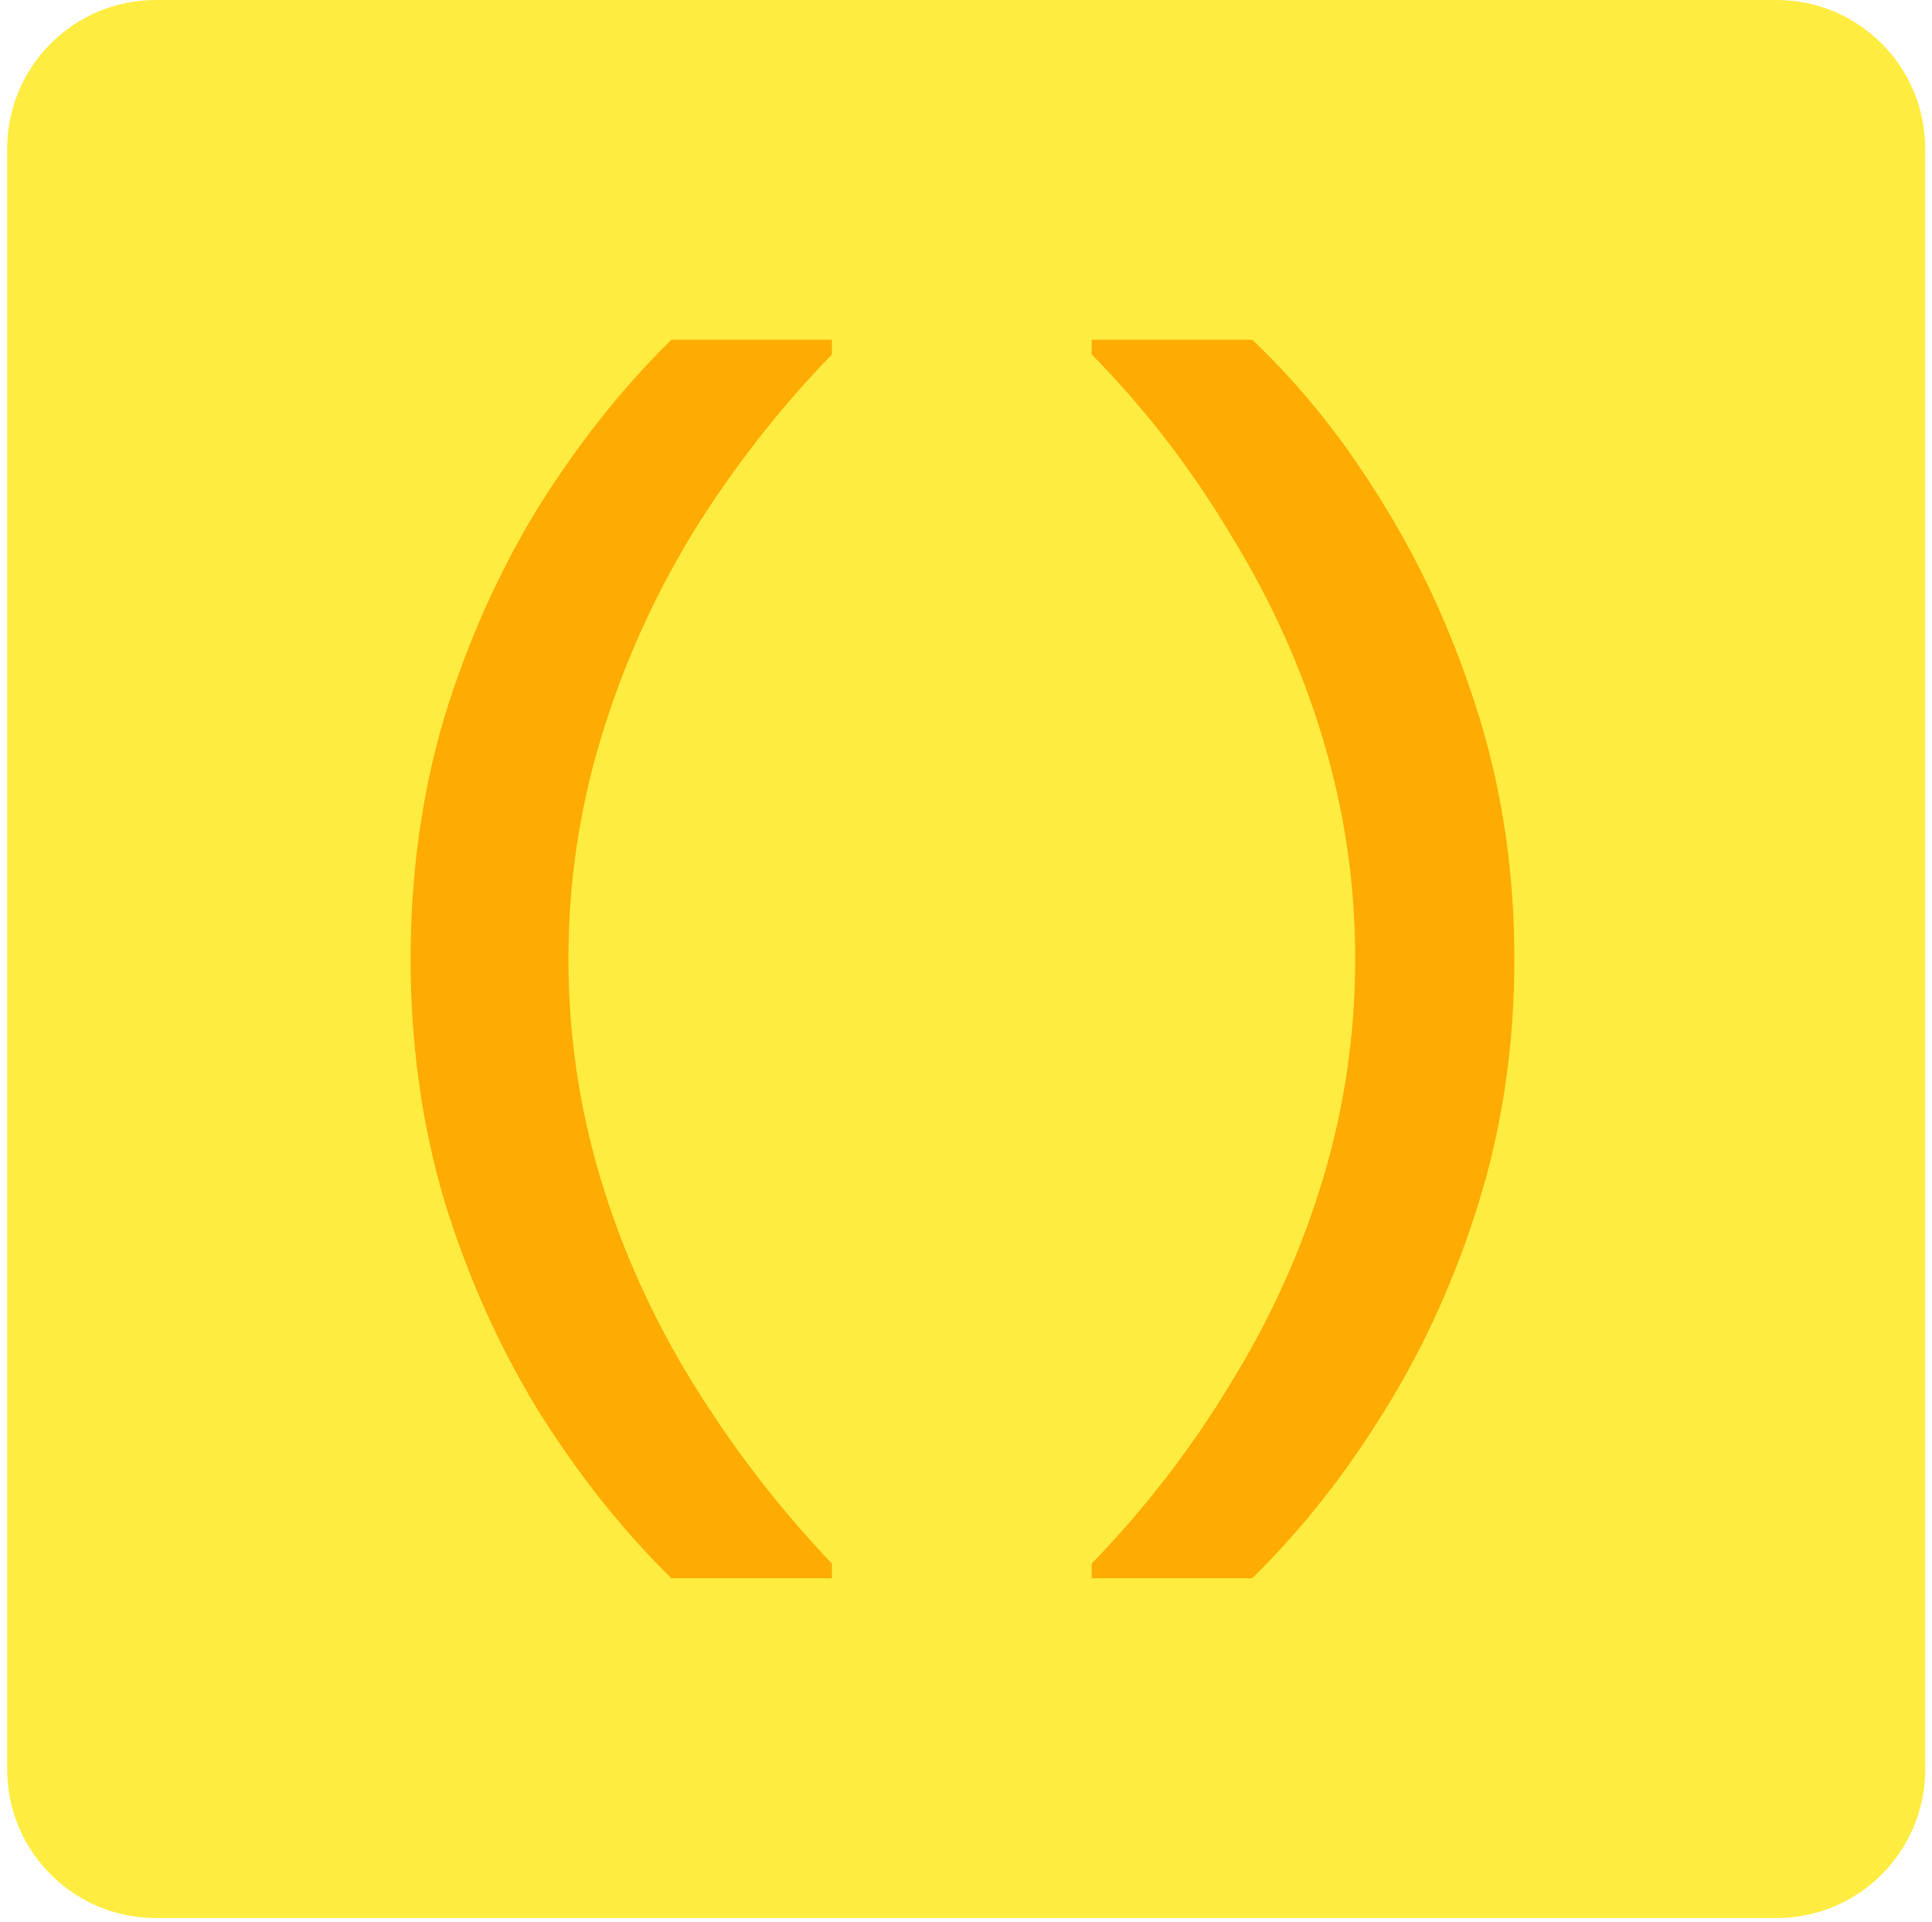
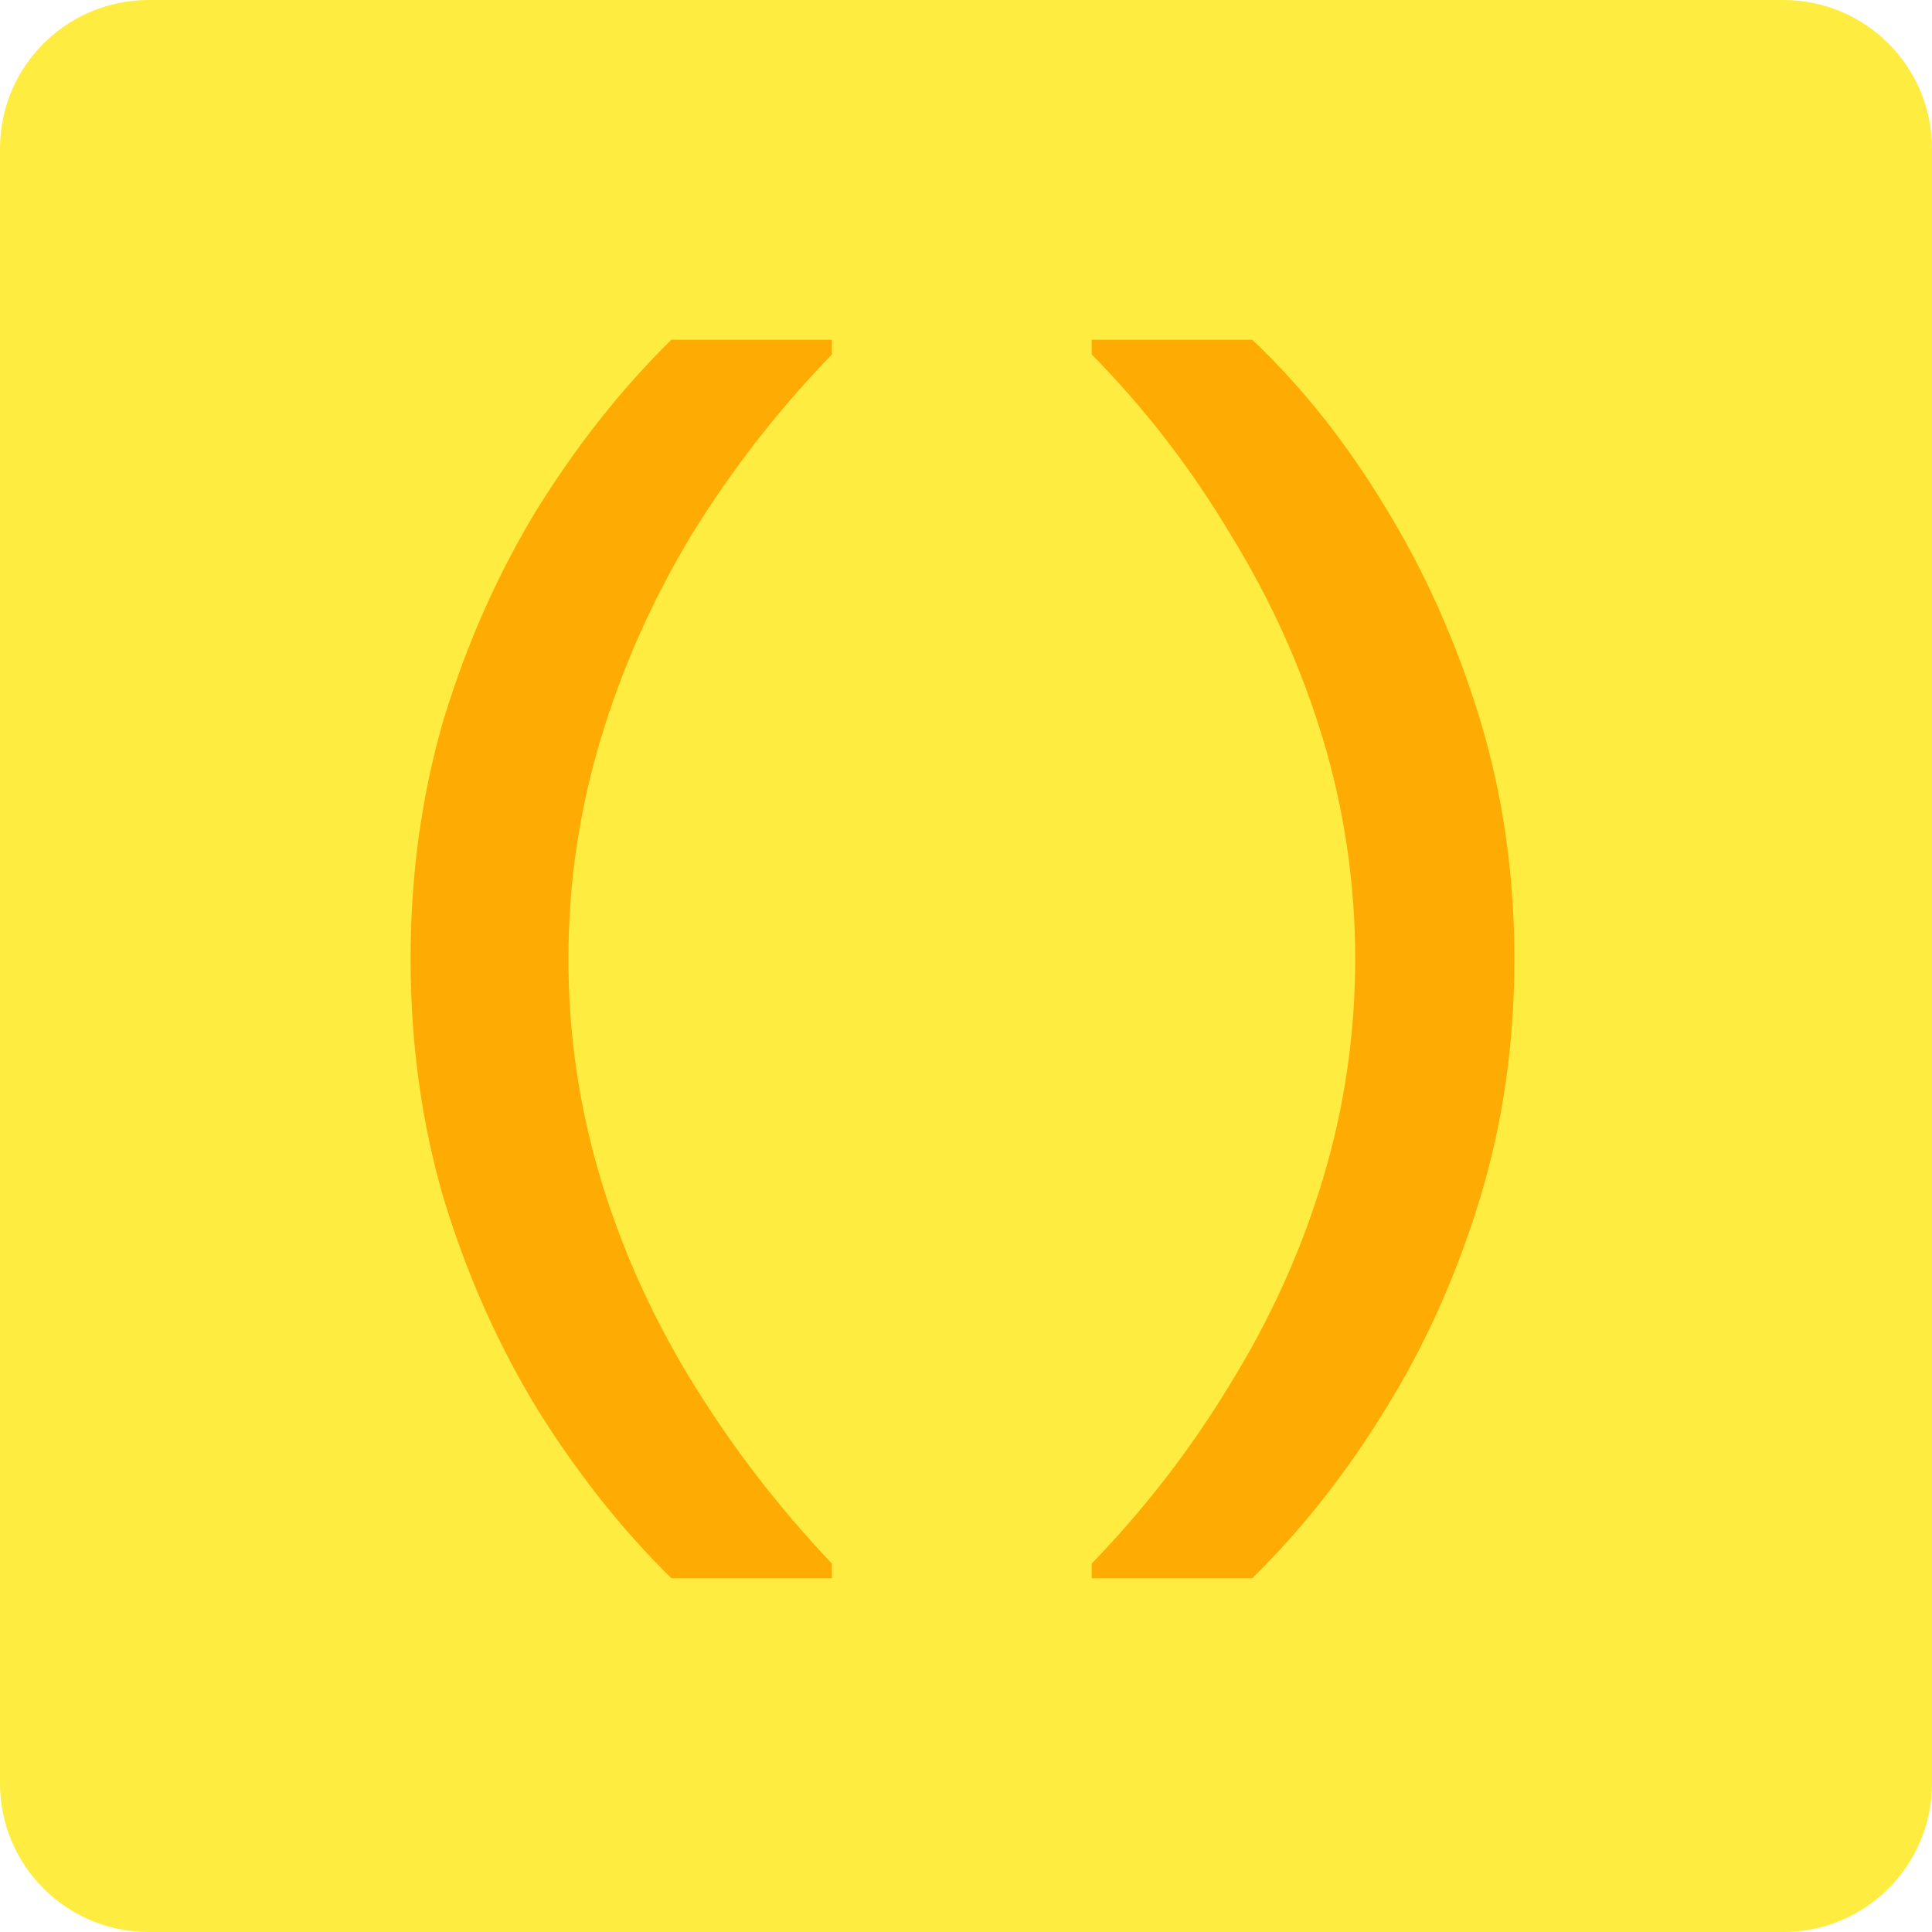
- <svg xmlns="http://www.w3.org/2000/svg" width="182" height="181" viewBox="0 0 182 181" fill="none">
-   <rect x="0.679" width="180.679" height="180.679" rx="14" fill="#FFEC40" />
+ <svg xmlns="http://www.w3.org/2000/svg" width="182" height="182" viewBox="0 0 182 182" fill="none">
+   <rect width="182" height="182" rx="14" fill="#FFEC40" />
  <path d="M63.249 148.677C58.629 144.141 54.429 138.849 50.649 132.801C46.953 126.753 44.013 120.159 41.829 113.019C39.729 105.879 38.679 98.319 38.679 90.339C38.679 82.359 39.729 74.799 41.829 67.659C44.013 60.519 46.953 53.925 50.649 47.877C54.429 41.829 58.629 36.537 63.249 32.001H78.369V33.387C73.329 38.595 68.919 44.265 65.139 50.397C61.443 56.529 58.587 62.955 56.571 69.675C54.555 76.395 53.547 83.283 53.547 90.339C53.547 97.395 54.555 104.283 56.571 111.003C58.587 117.723 61.485 124.149 65.265 130.281C69.045 136.413 73.413 142.083 78.369 147.291V148.677H63.249Z" fill="#FEAC04" />
  <path d="M117.962 148.677H102.842V147.291C107.882 142.083 112.25 136.413 115.946 130.281C119.726 124.149 122.624 117.723 124.64 111.003C126.656 104.283 127.664 97.395 127.664 90.339C127.664 83.283 126.656 76.395 124.64 69.675C122.624 62.955 119.726 56.529 115.946 50.397C112.25 44.181 107.882 38.511 102.842 33.387V32.001H117.962C122.666 36.453 126.866 41.745 130.562 47.877C134.258 53.925 137.198 60.519 139.382 67.659C141.566 74.799 142.658 82.359 142.658 90.339C142.658 98.319 141.566 105.879 139.382 113.019C137.198 120.159 134.258 126.711 130.562 132.675C126.866 138.723 122.666 144.057 117.962 148.677Z" fill="#FEAC04" />
</svg>
